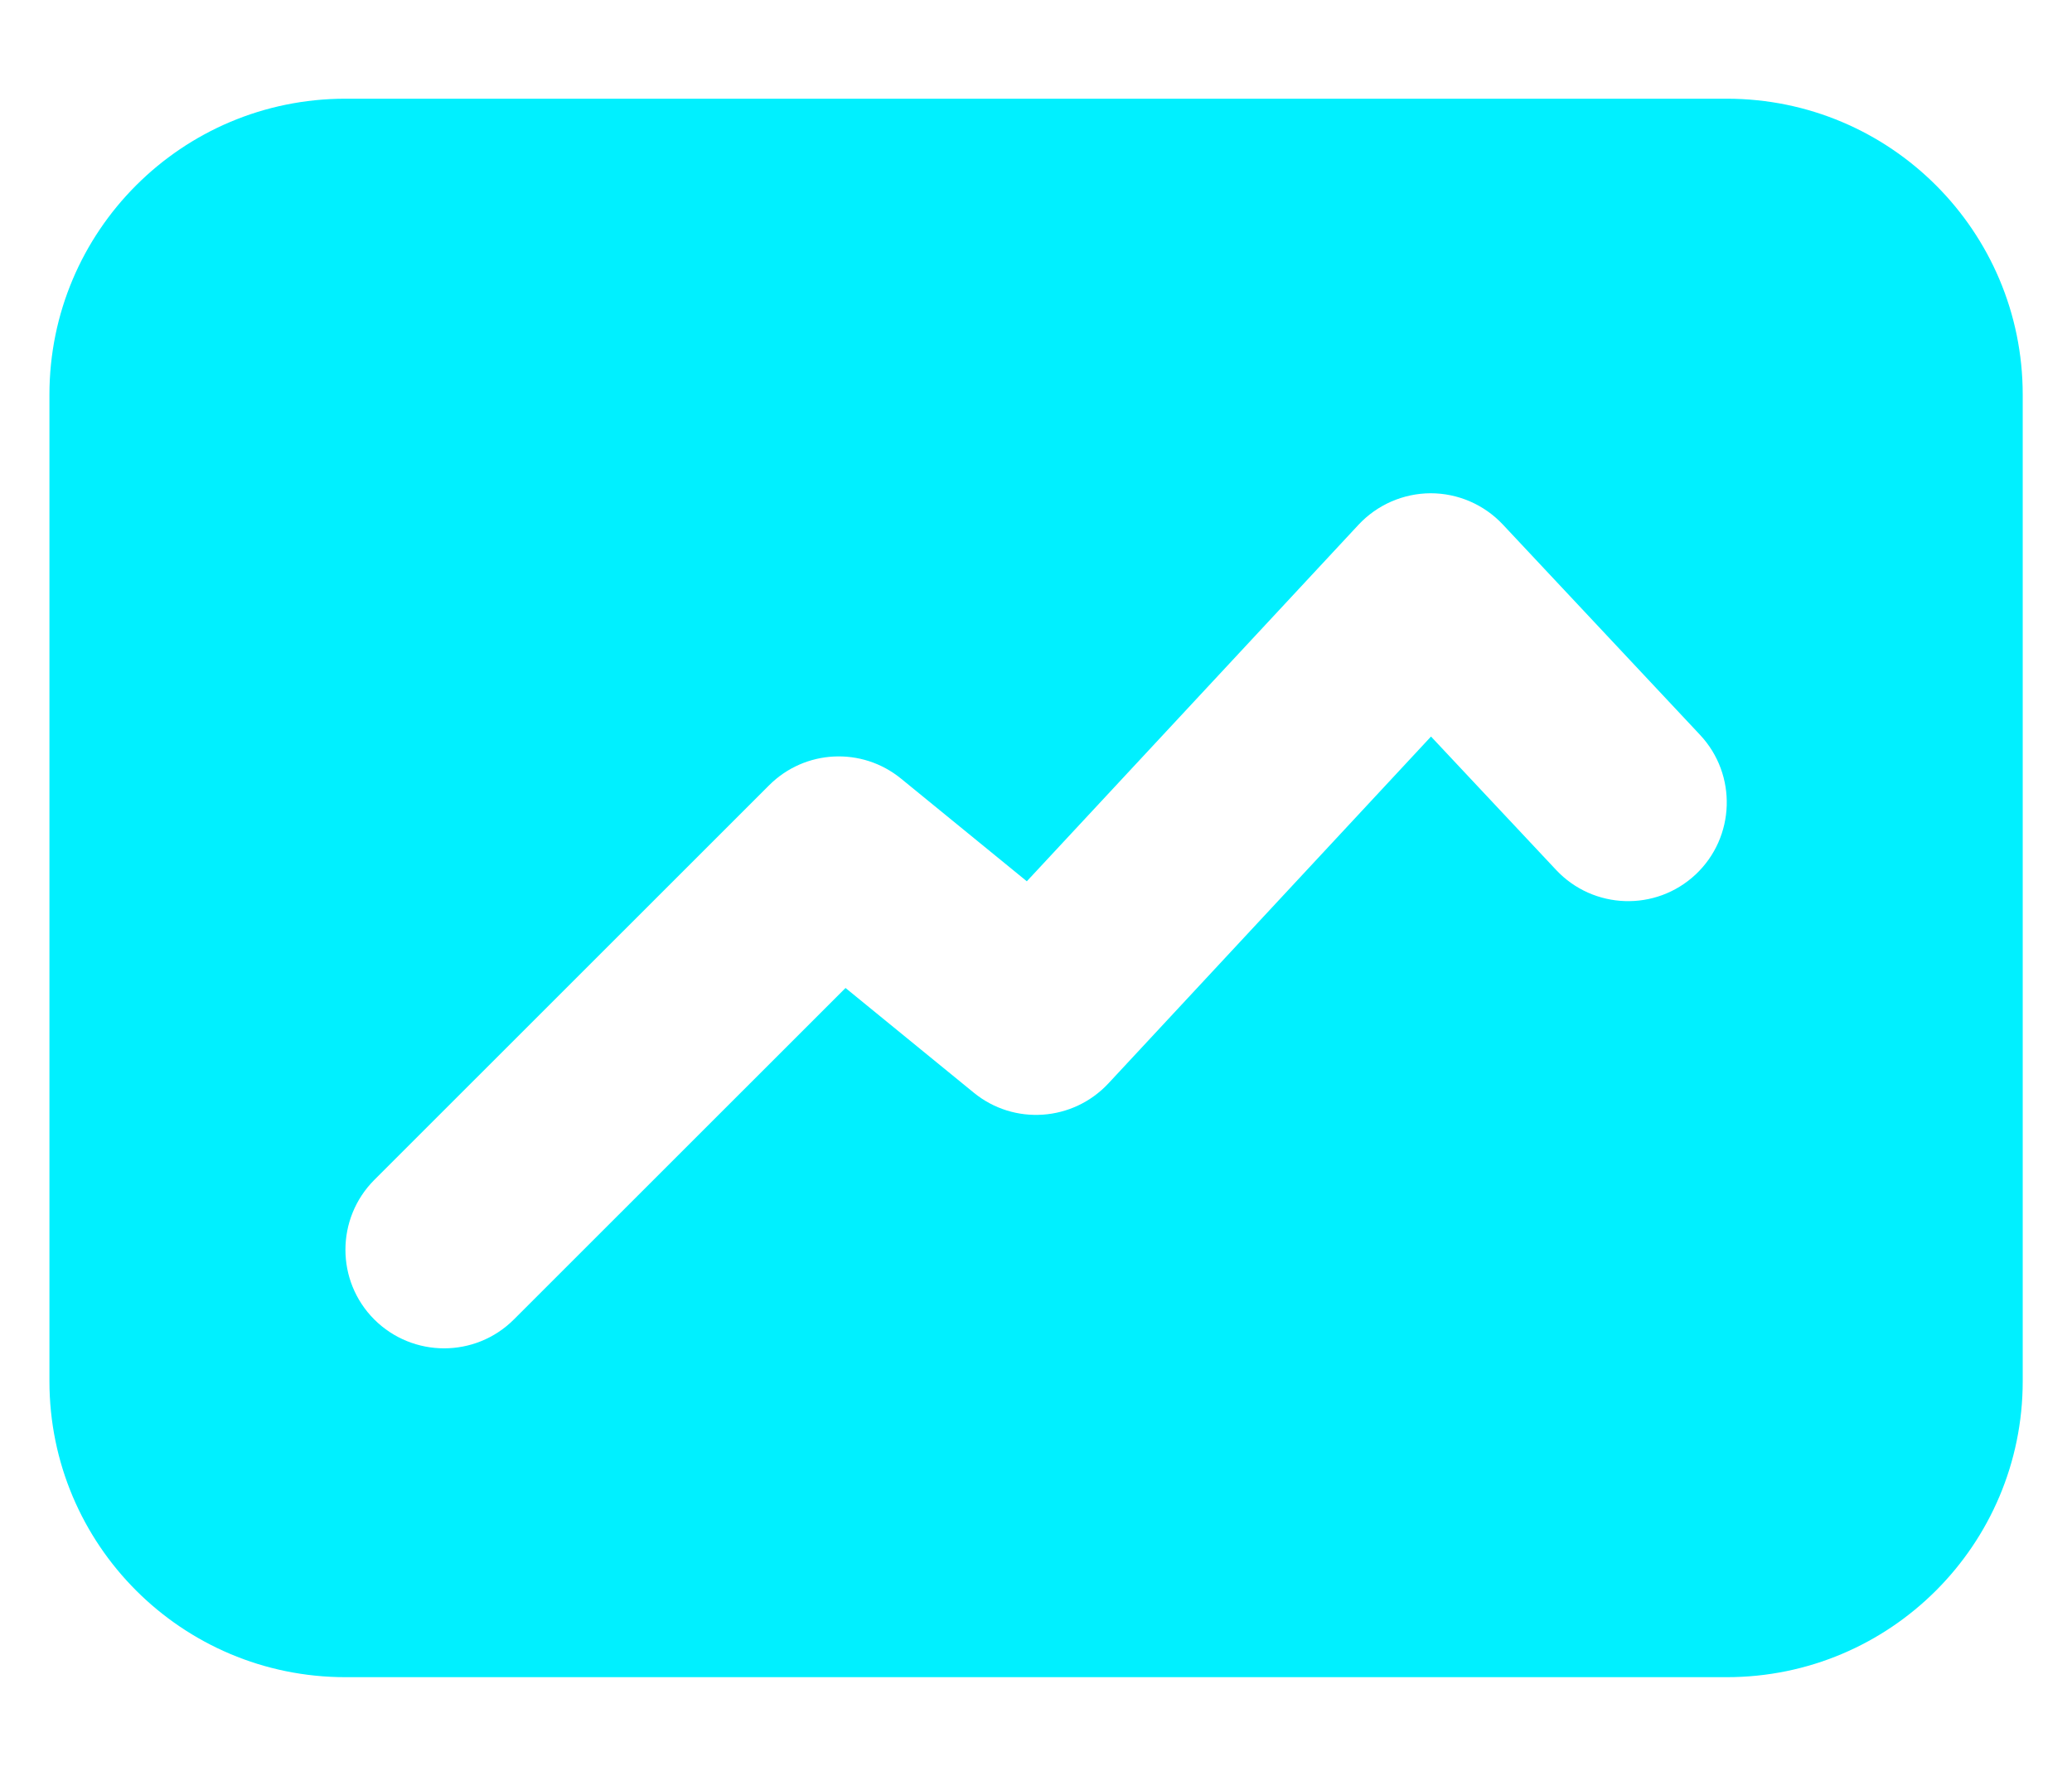
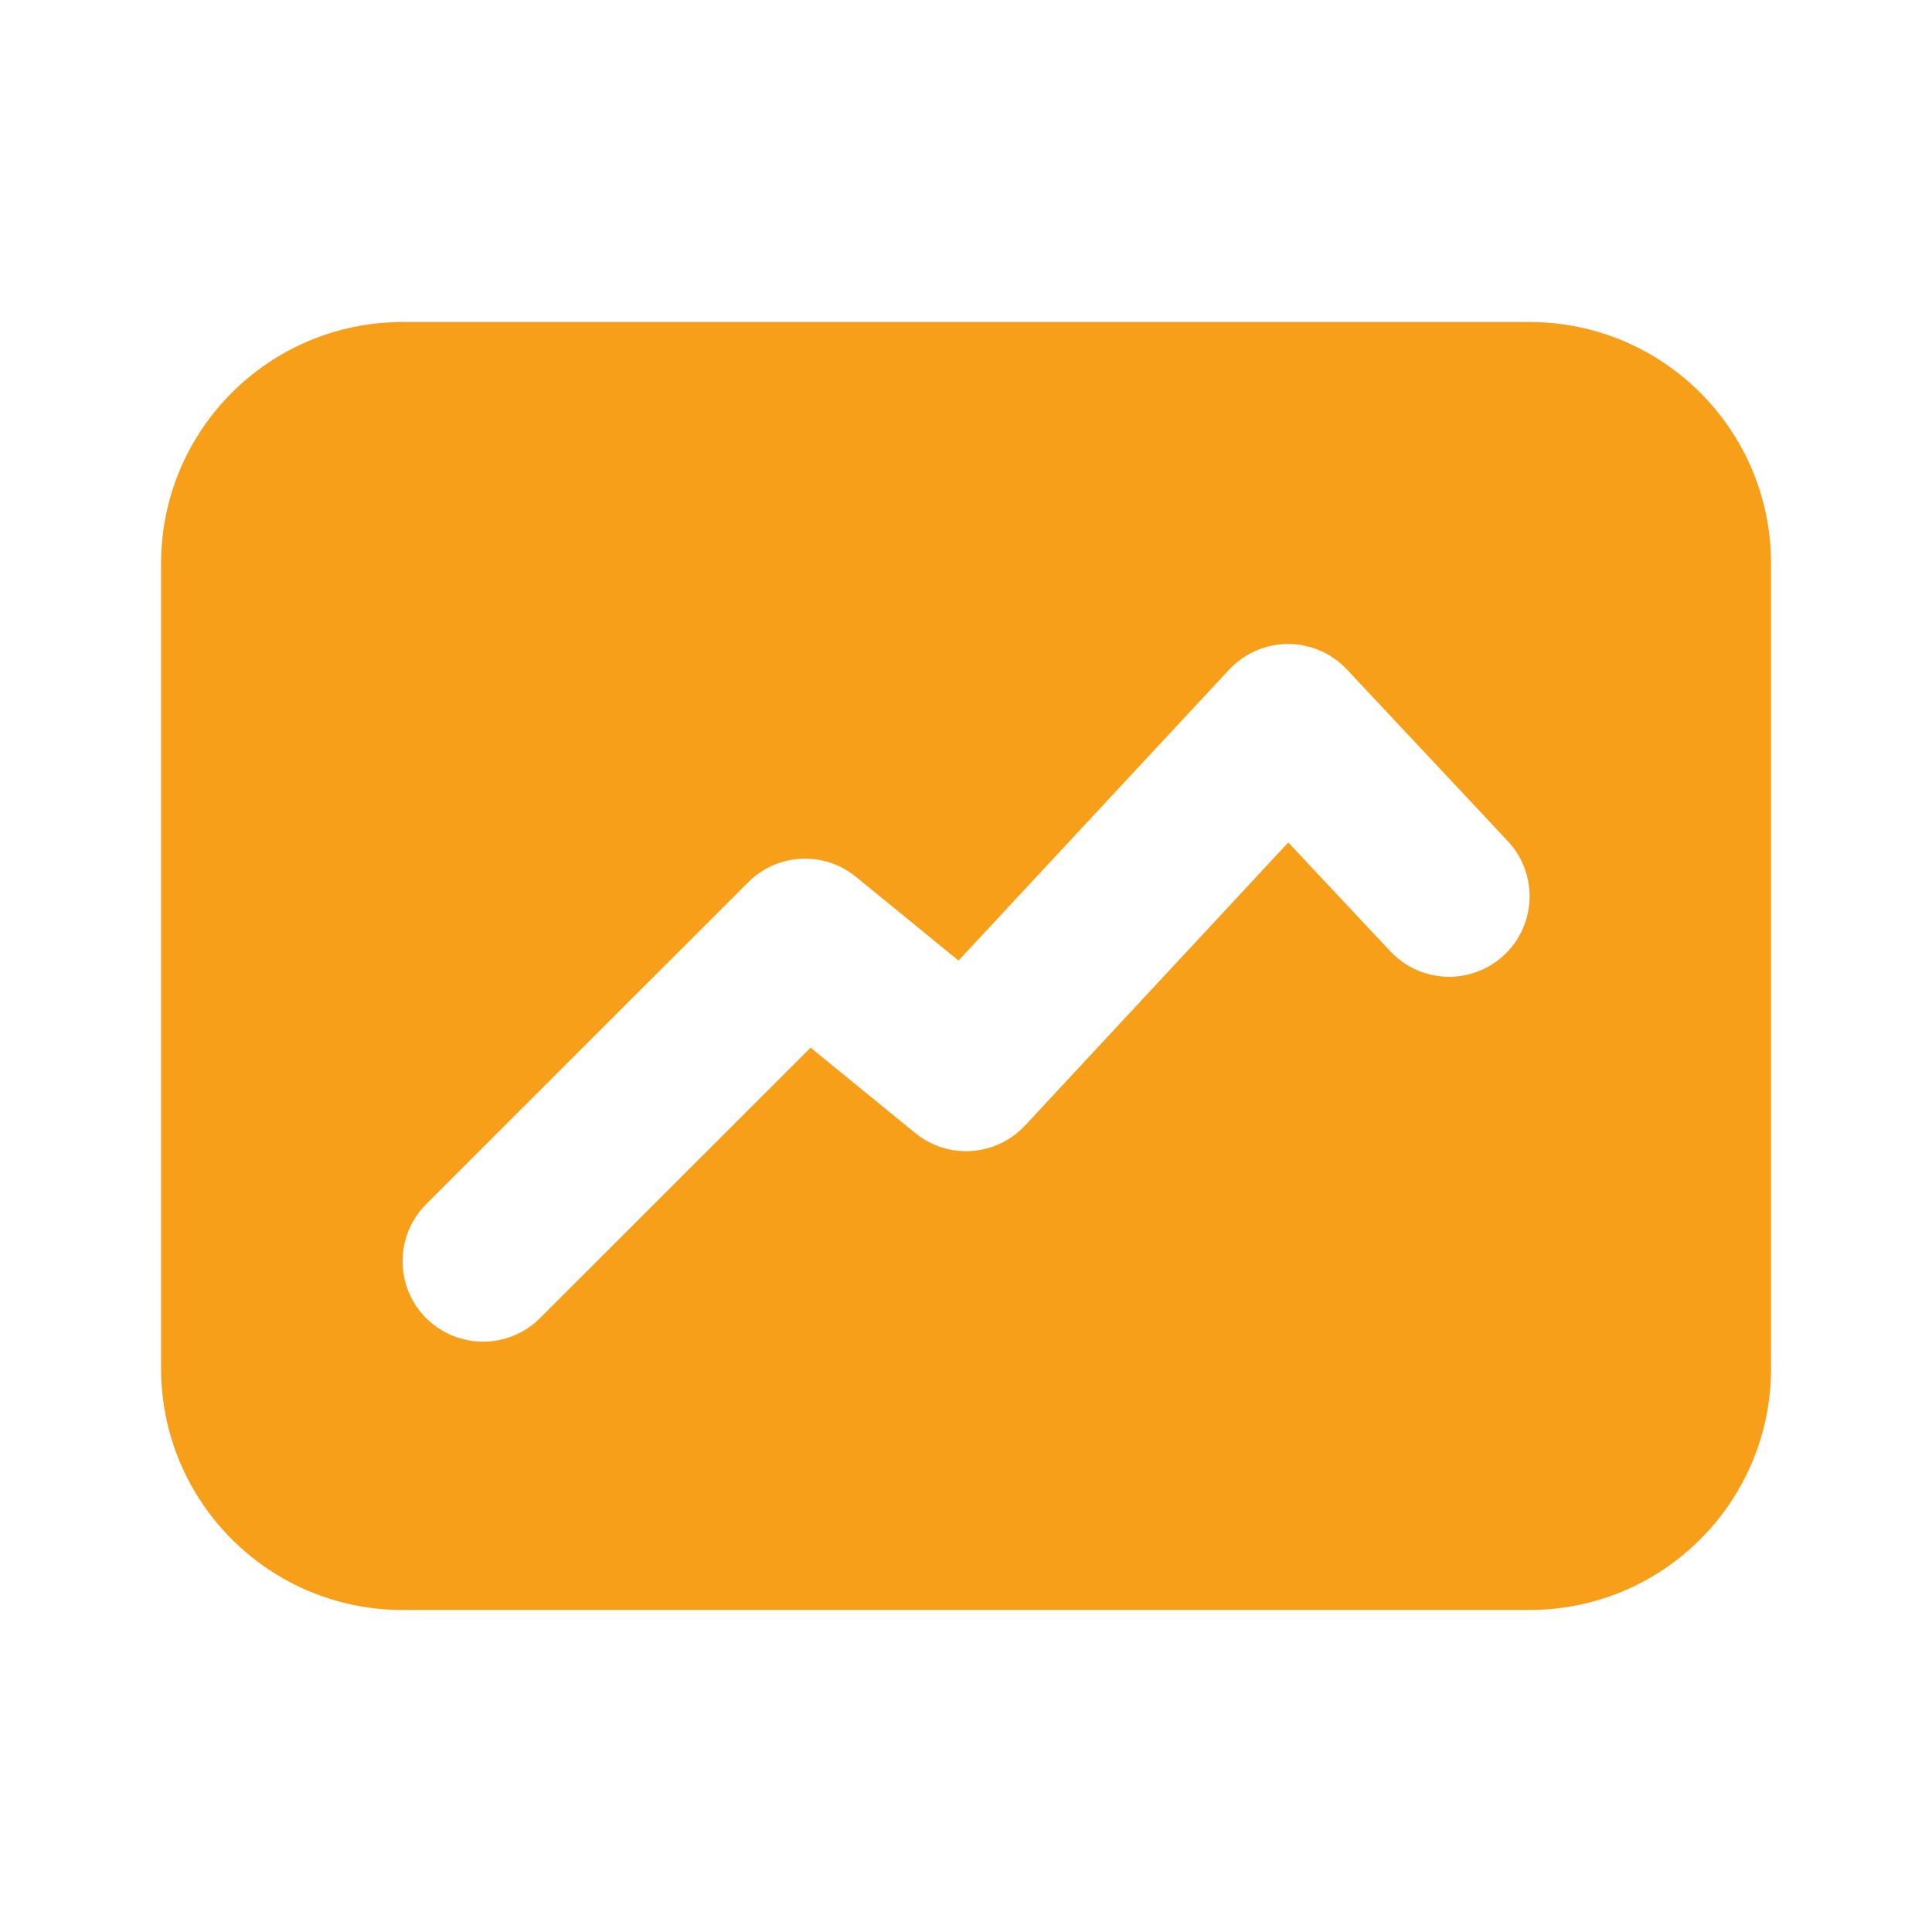
- <svg xmlns="http://www.w3.org/2000/svg" width="14" height="12" viewBox="0 0 14 12" fill="none">
-   <path fill-rule="evenodd" clip-rule="evenodd" d="M2.334 0.667H11.667C12.772 0.667 13.667 1.562 13.667 2.667V9.333C13.667 10.438 12.772 11.333 11.667 11.333H2.334C1.229 11.333 0.334 10.438 0.334 9.333V2.667C0.334 1.562 1.229 0.667 2.334 0.667ZM2.529 7.973C2.269 8.234 2.269 8.656 2.529 8.916C2.79 9.176 3.212 9.176 3.472 8.916L5.713 6.676L6.579 7.383C6.851 7.606 7.249 7.578 7.489 7.321L9.669 4.977L10.514 5.878C10.766 6.147 11.188 6.161 11.457 5.909C11.725 5.657 11.739 5.235 11.487 4.966L10.154 3.544C10.027 3.409 9.851 3.333 9.666 3.333C9.481 3.334 9.305 3.411 9.179 3.546L6.938 5.955L6.089 5.262C5.824 5.045 5.438 5.064 5.196 5.307L2.529 7.973Z" fill="#00F0FF" />
+ <svg xmlns="http://www.w3.org/2000/svg" width="16" height="16" viewBox="0 0 16 16" fill="none">
+   <path fill-rule="evenodd" clip-rule="evenodd" d="M3.334 2.667H12.667C13.772 2.667 14.667 3.562 14.667 4.667V11.333C14.667 12.438 13.772 13.333 12.667 13.333H3.334C2.229 13.333 1.334 12.438 1.334 11.333V4.667C1.334 3.562 2.229 2.667 3.334 2.667ZM3.529 9.973C3.269 10.233 3.269 10.656 3.529 10.916C3.79 11.176 4.212 11.176 4.472 10.916L6.713 8.676L7.579 9.383C7.851 9.606 8.249 9.578 8.489 9.321L10.669 6.977L11.514 7.878C11.766 8.147 12.188 8.161 12.457 7.909C12.725 7.657 12.739 7.235 12.487 6.966L11.154 5.544C11.027 5.409 10.851 5.333 10.666 5.333C10.481 5.334 10.305 5.411 10.179 5.546L7.938 7.955L7.089 7.262C6.824 7.045 6.438 7.064 6.196 7.307L3.529 9.973Z" fill="#F89F1A" />
</svg>
